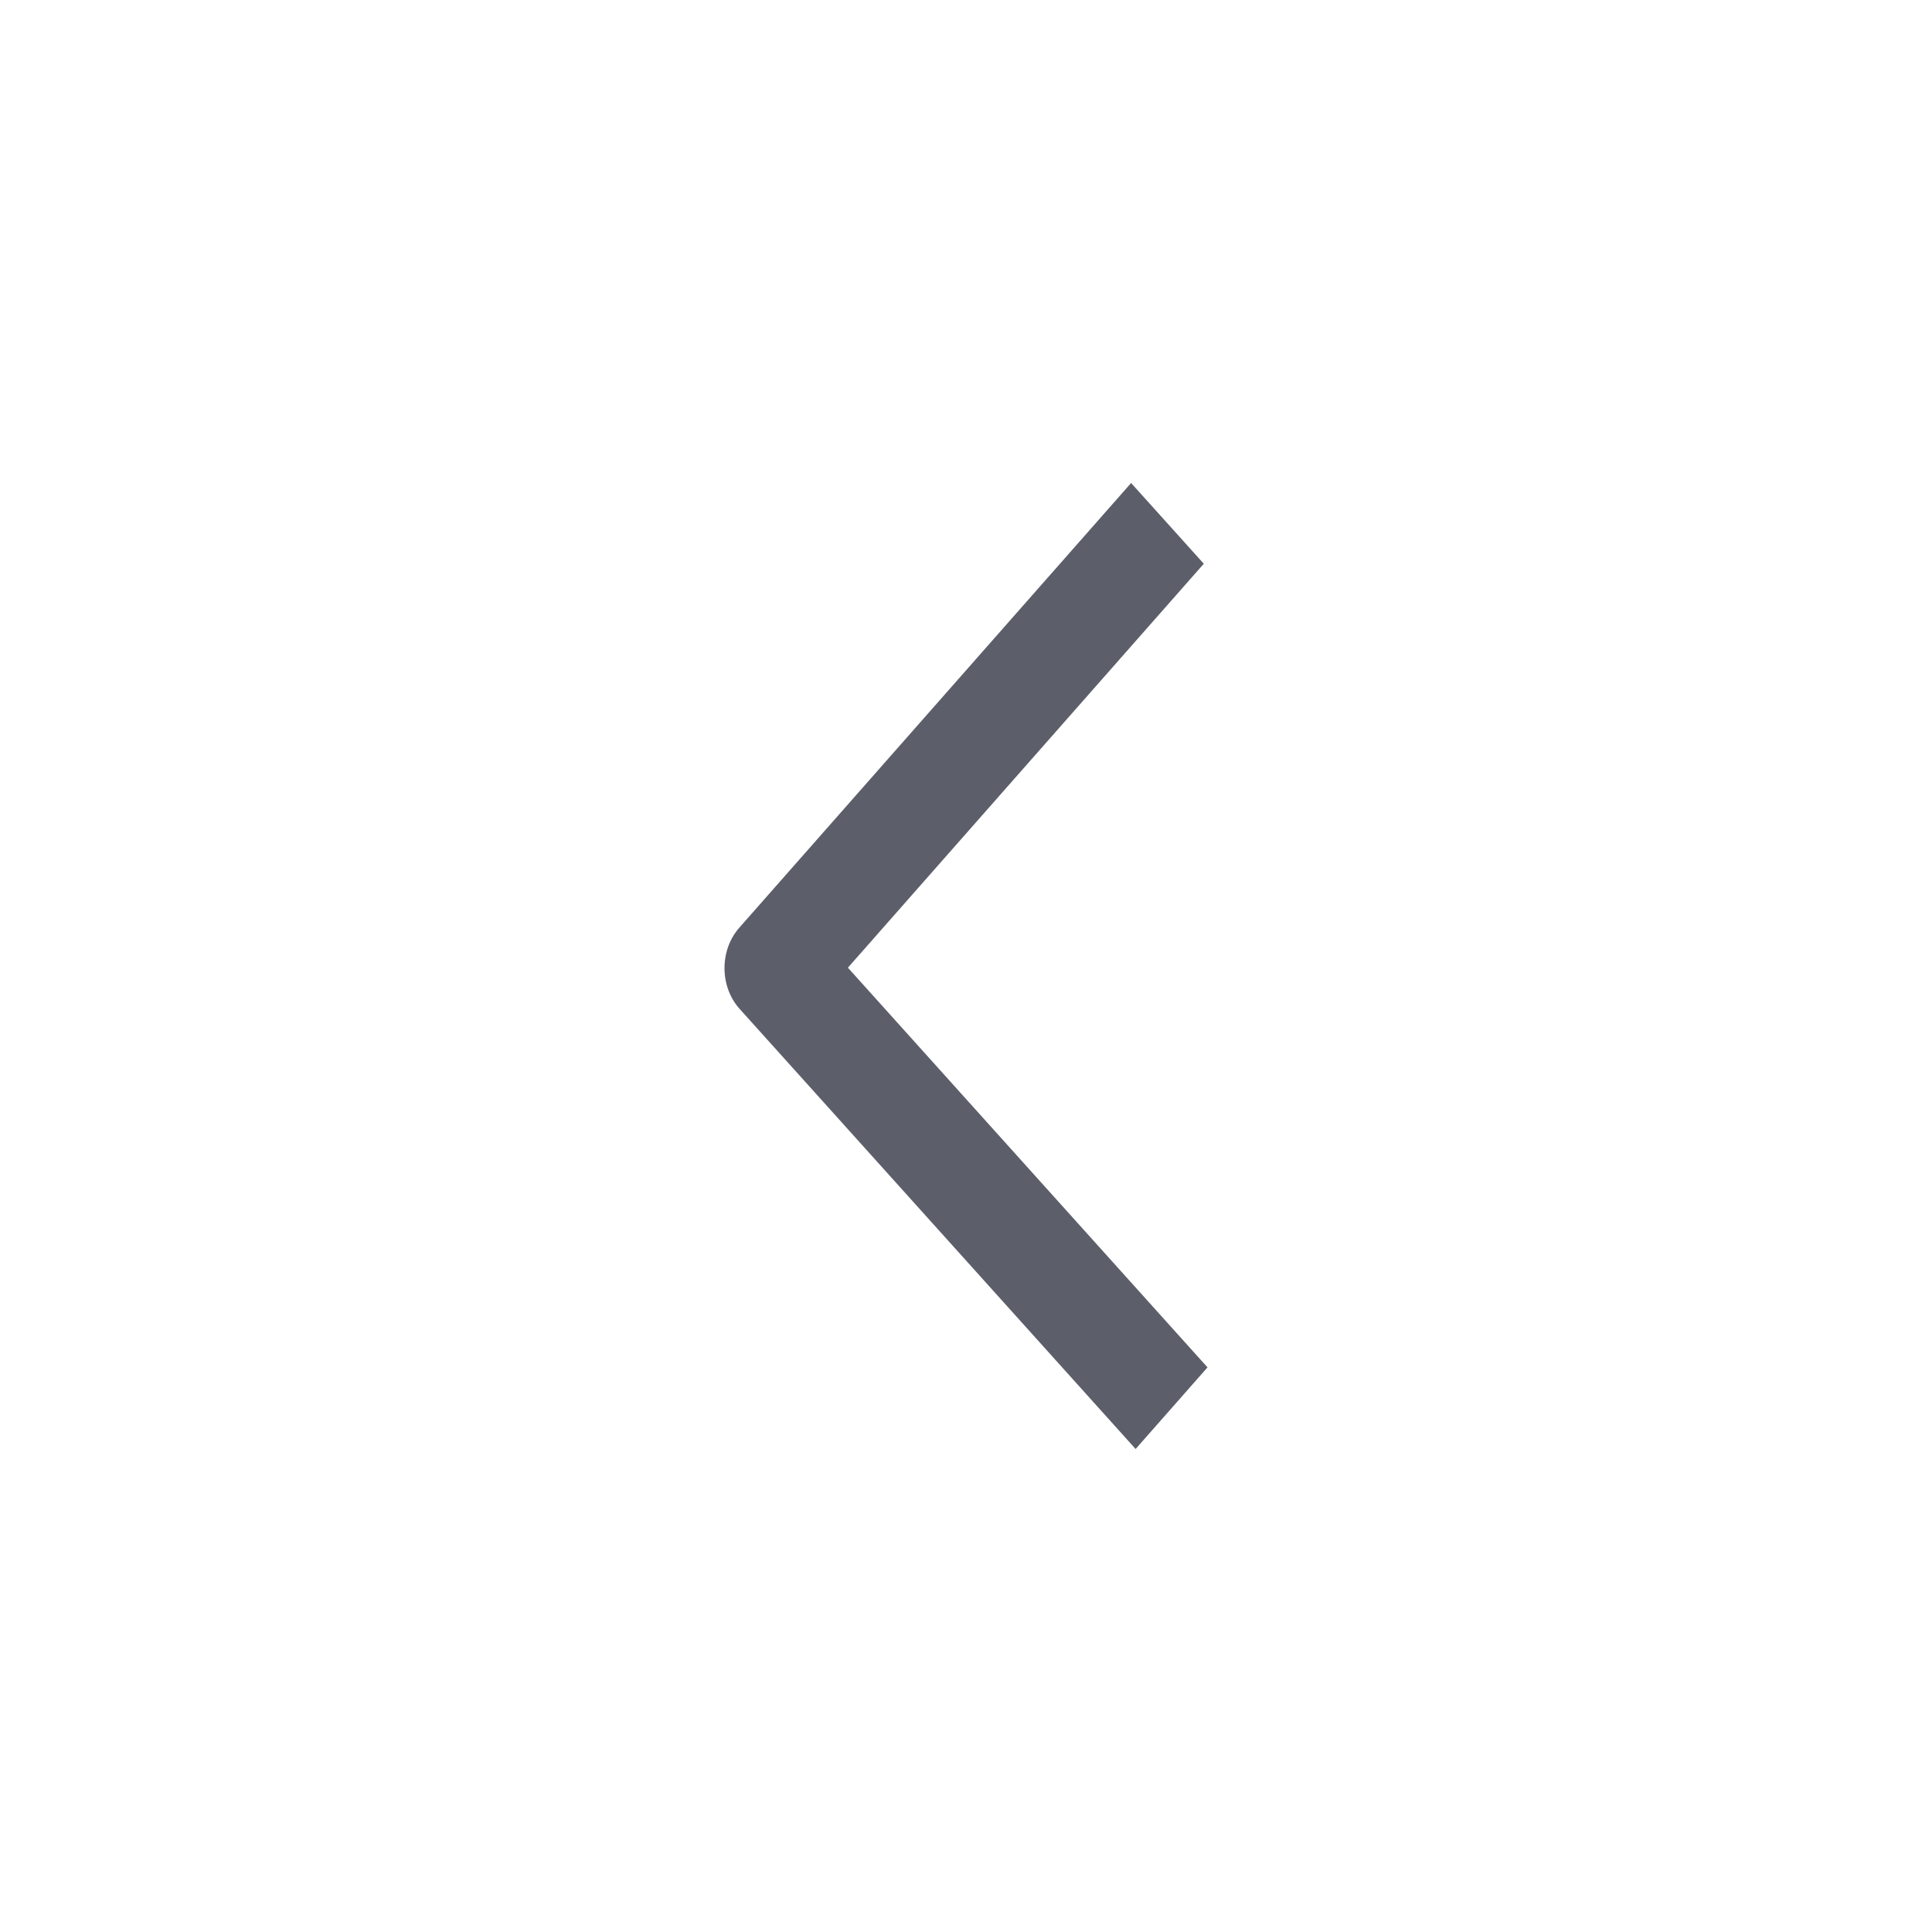
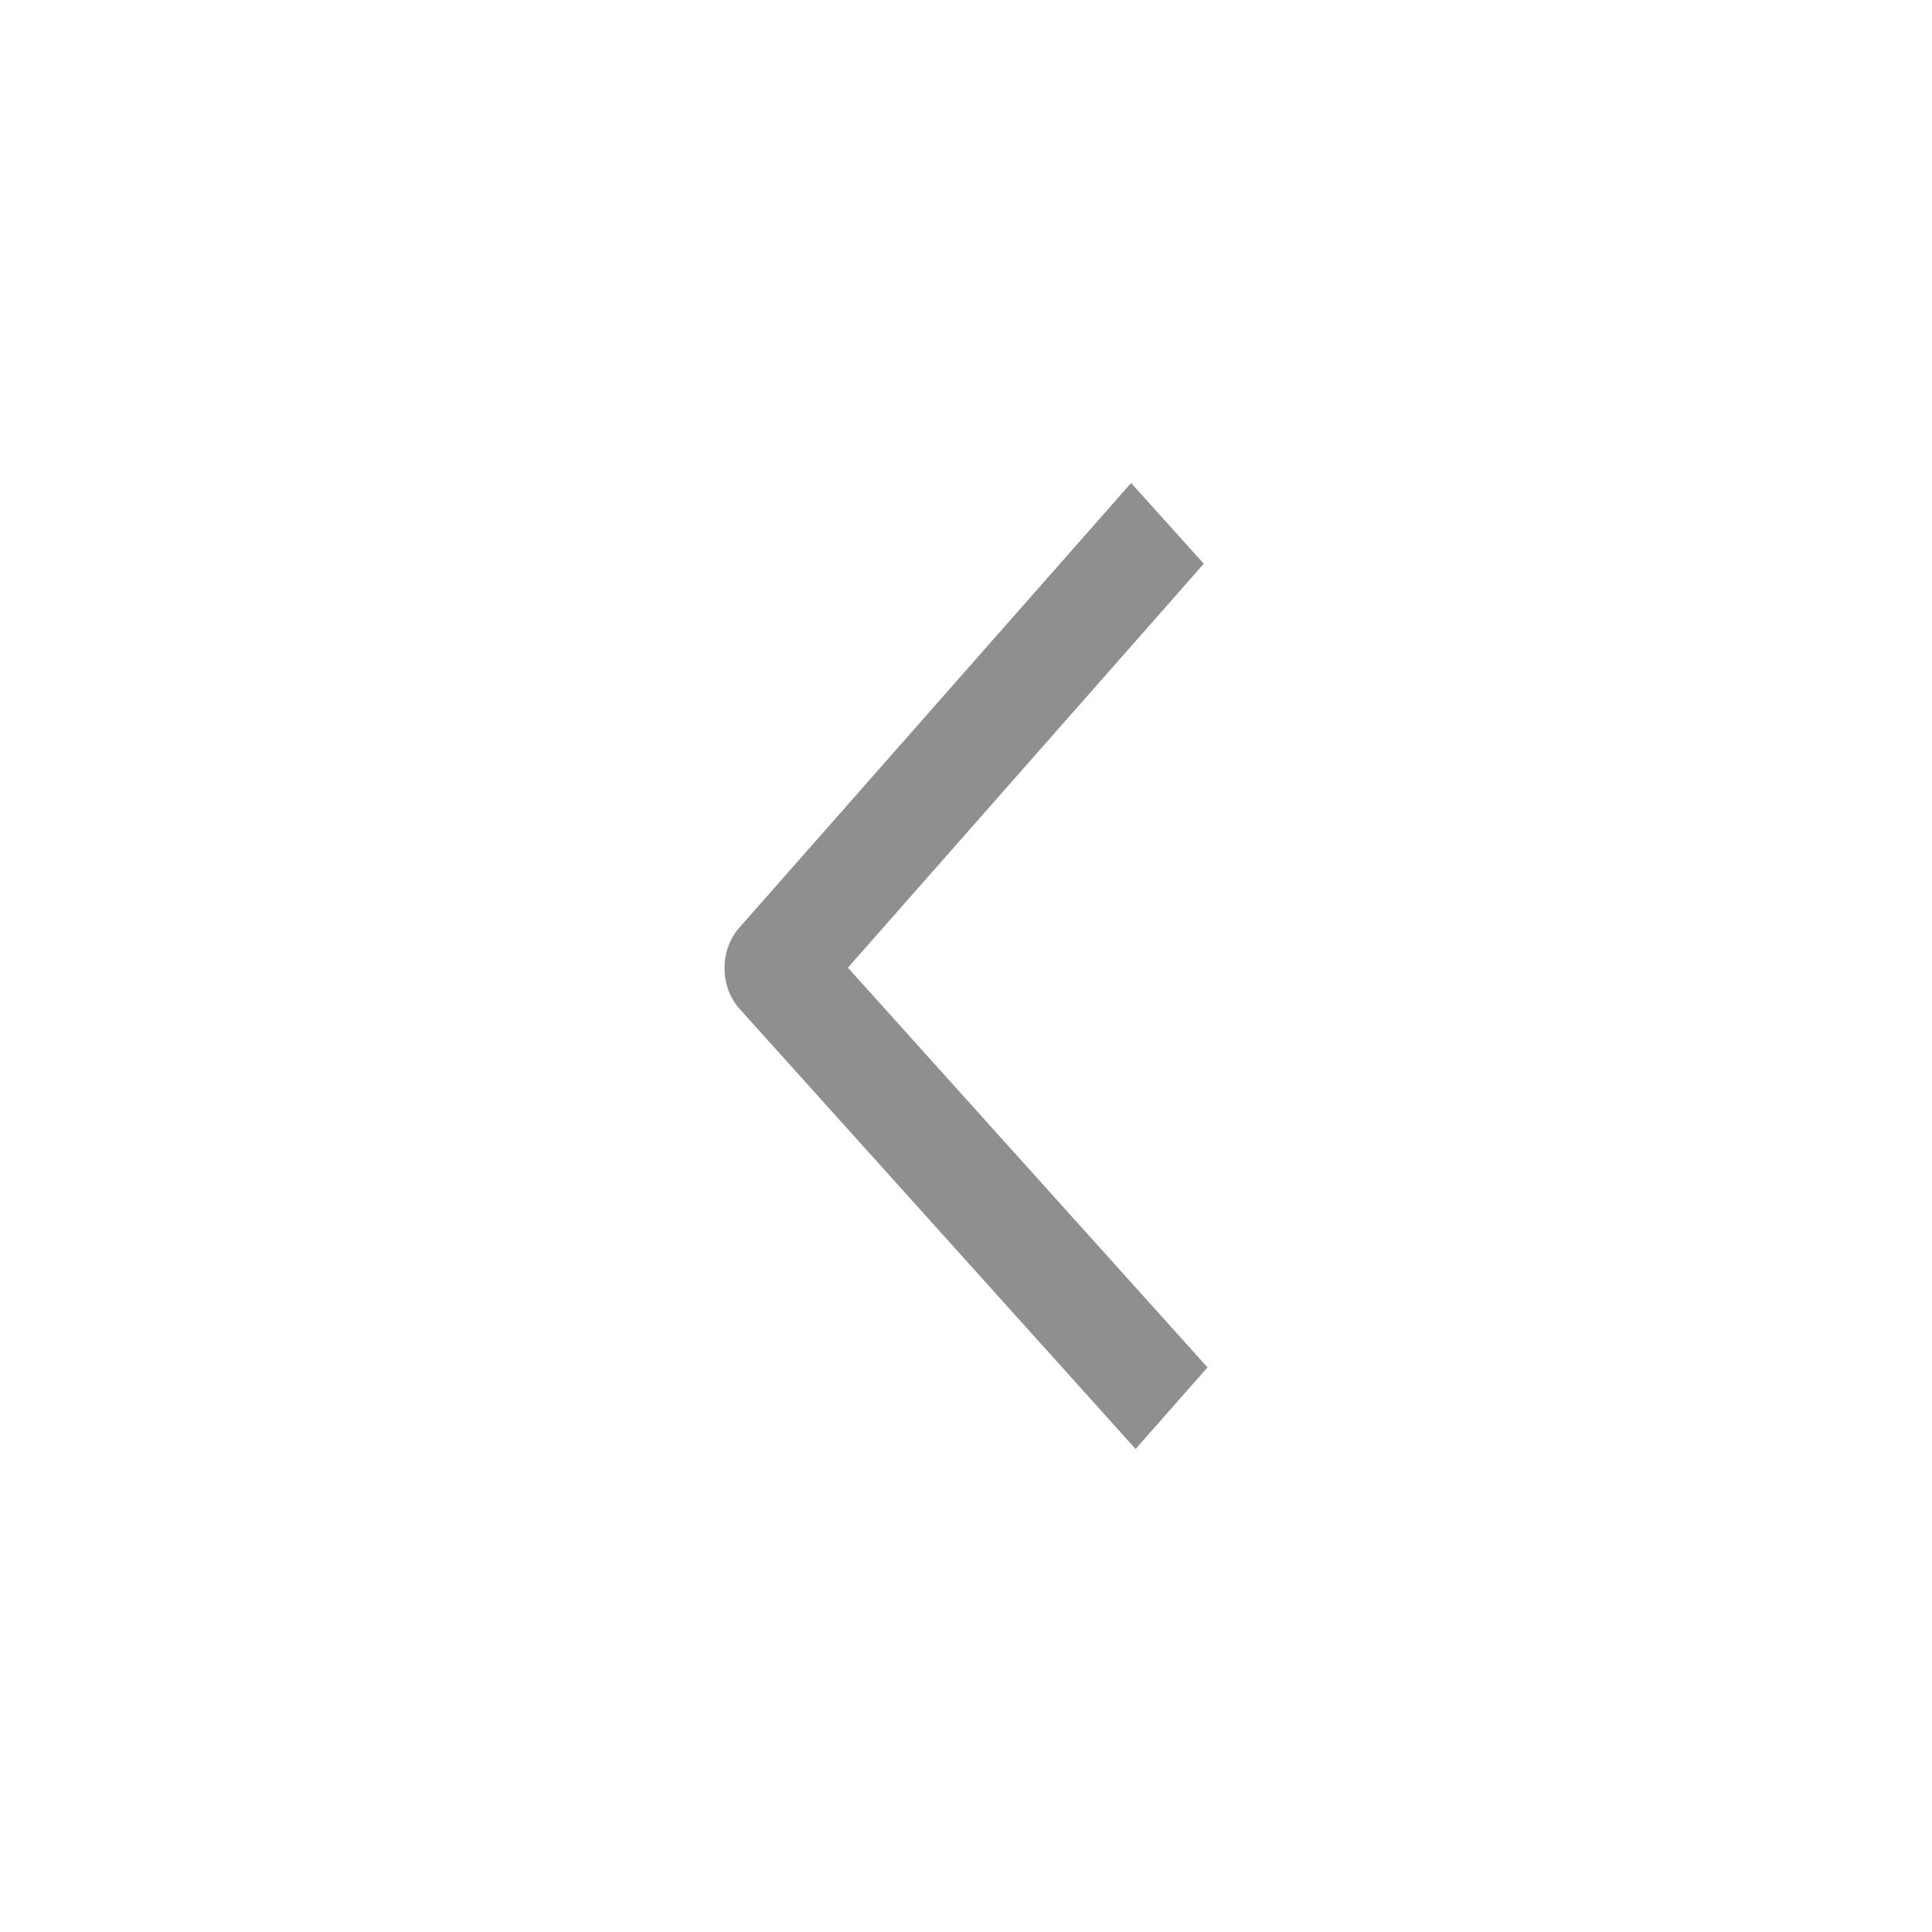
<svg xmlns="http://www.w3.org/2000/svg" width="24" height="24" viewBox="0 0 24 24" fill="none">
-   <path fill-rule="evenodd" clip-rule="evenodd" d="M9.188 12.533C8.939 12.256 8.937 11.804 9.184 11.524L14.051 6L14.954 7.003L10.533 12.021L15 16.986L14.107 18L9.188 12.533Z" fill="#5C5F6A" />
+   <path fill-rule="evenodd" clip-rule="evenodd" d="M9.188 12.533C8.939 12.256 8.937 11.804 9.184 11.524L14.051 6L14.954 7.003L10.533 12.021L15 16.986L14.107 18L9.188 12.533Z" fill="#8F8F8F" />
</svg>
